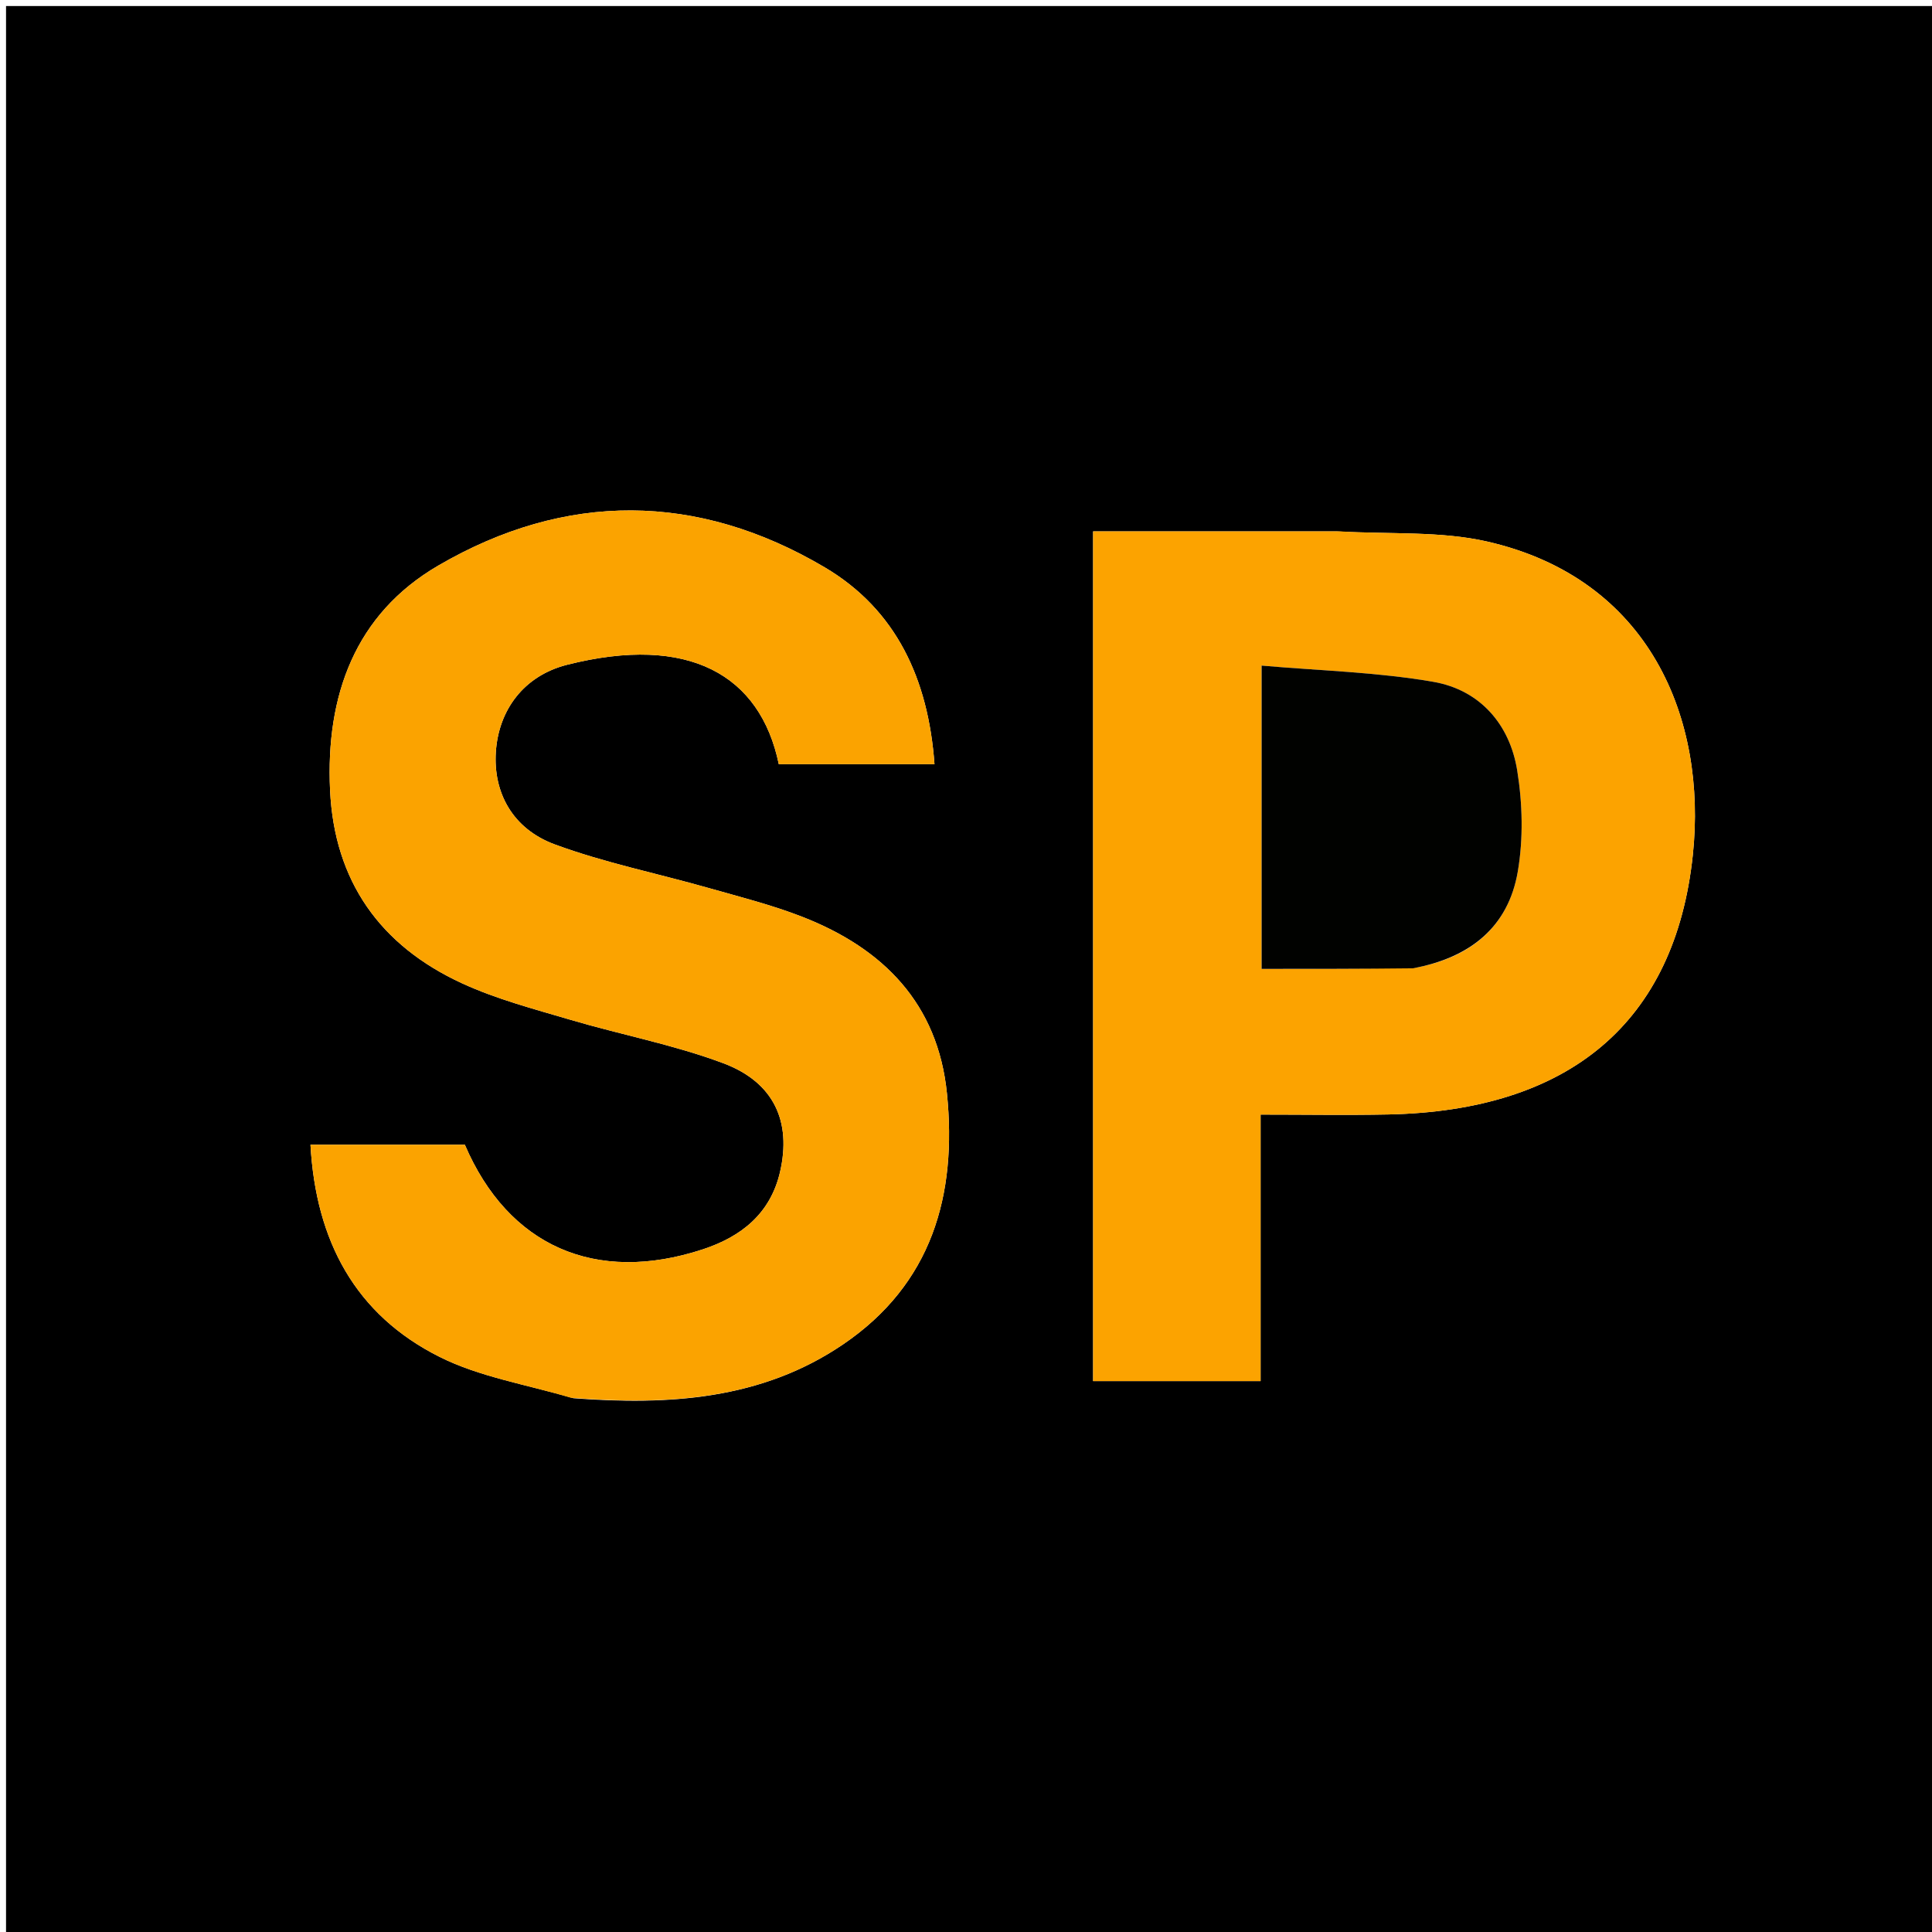
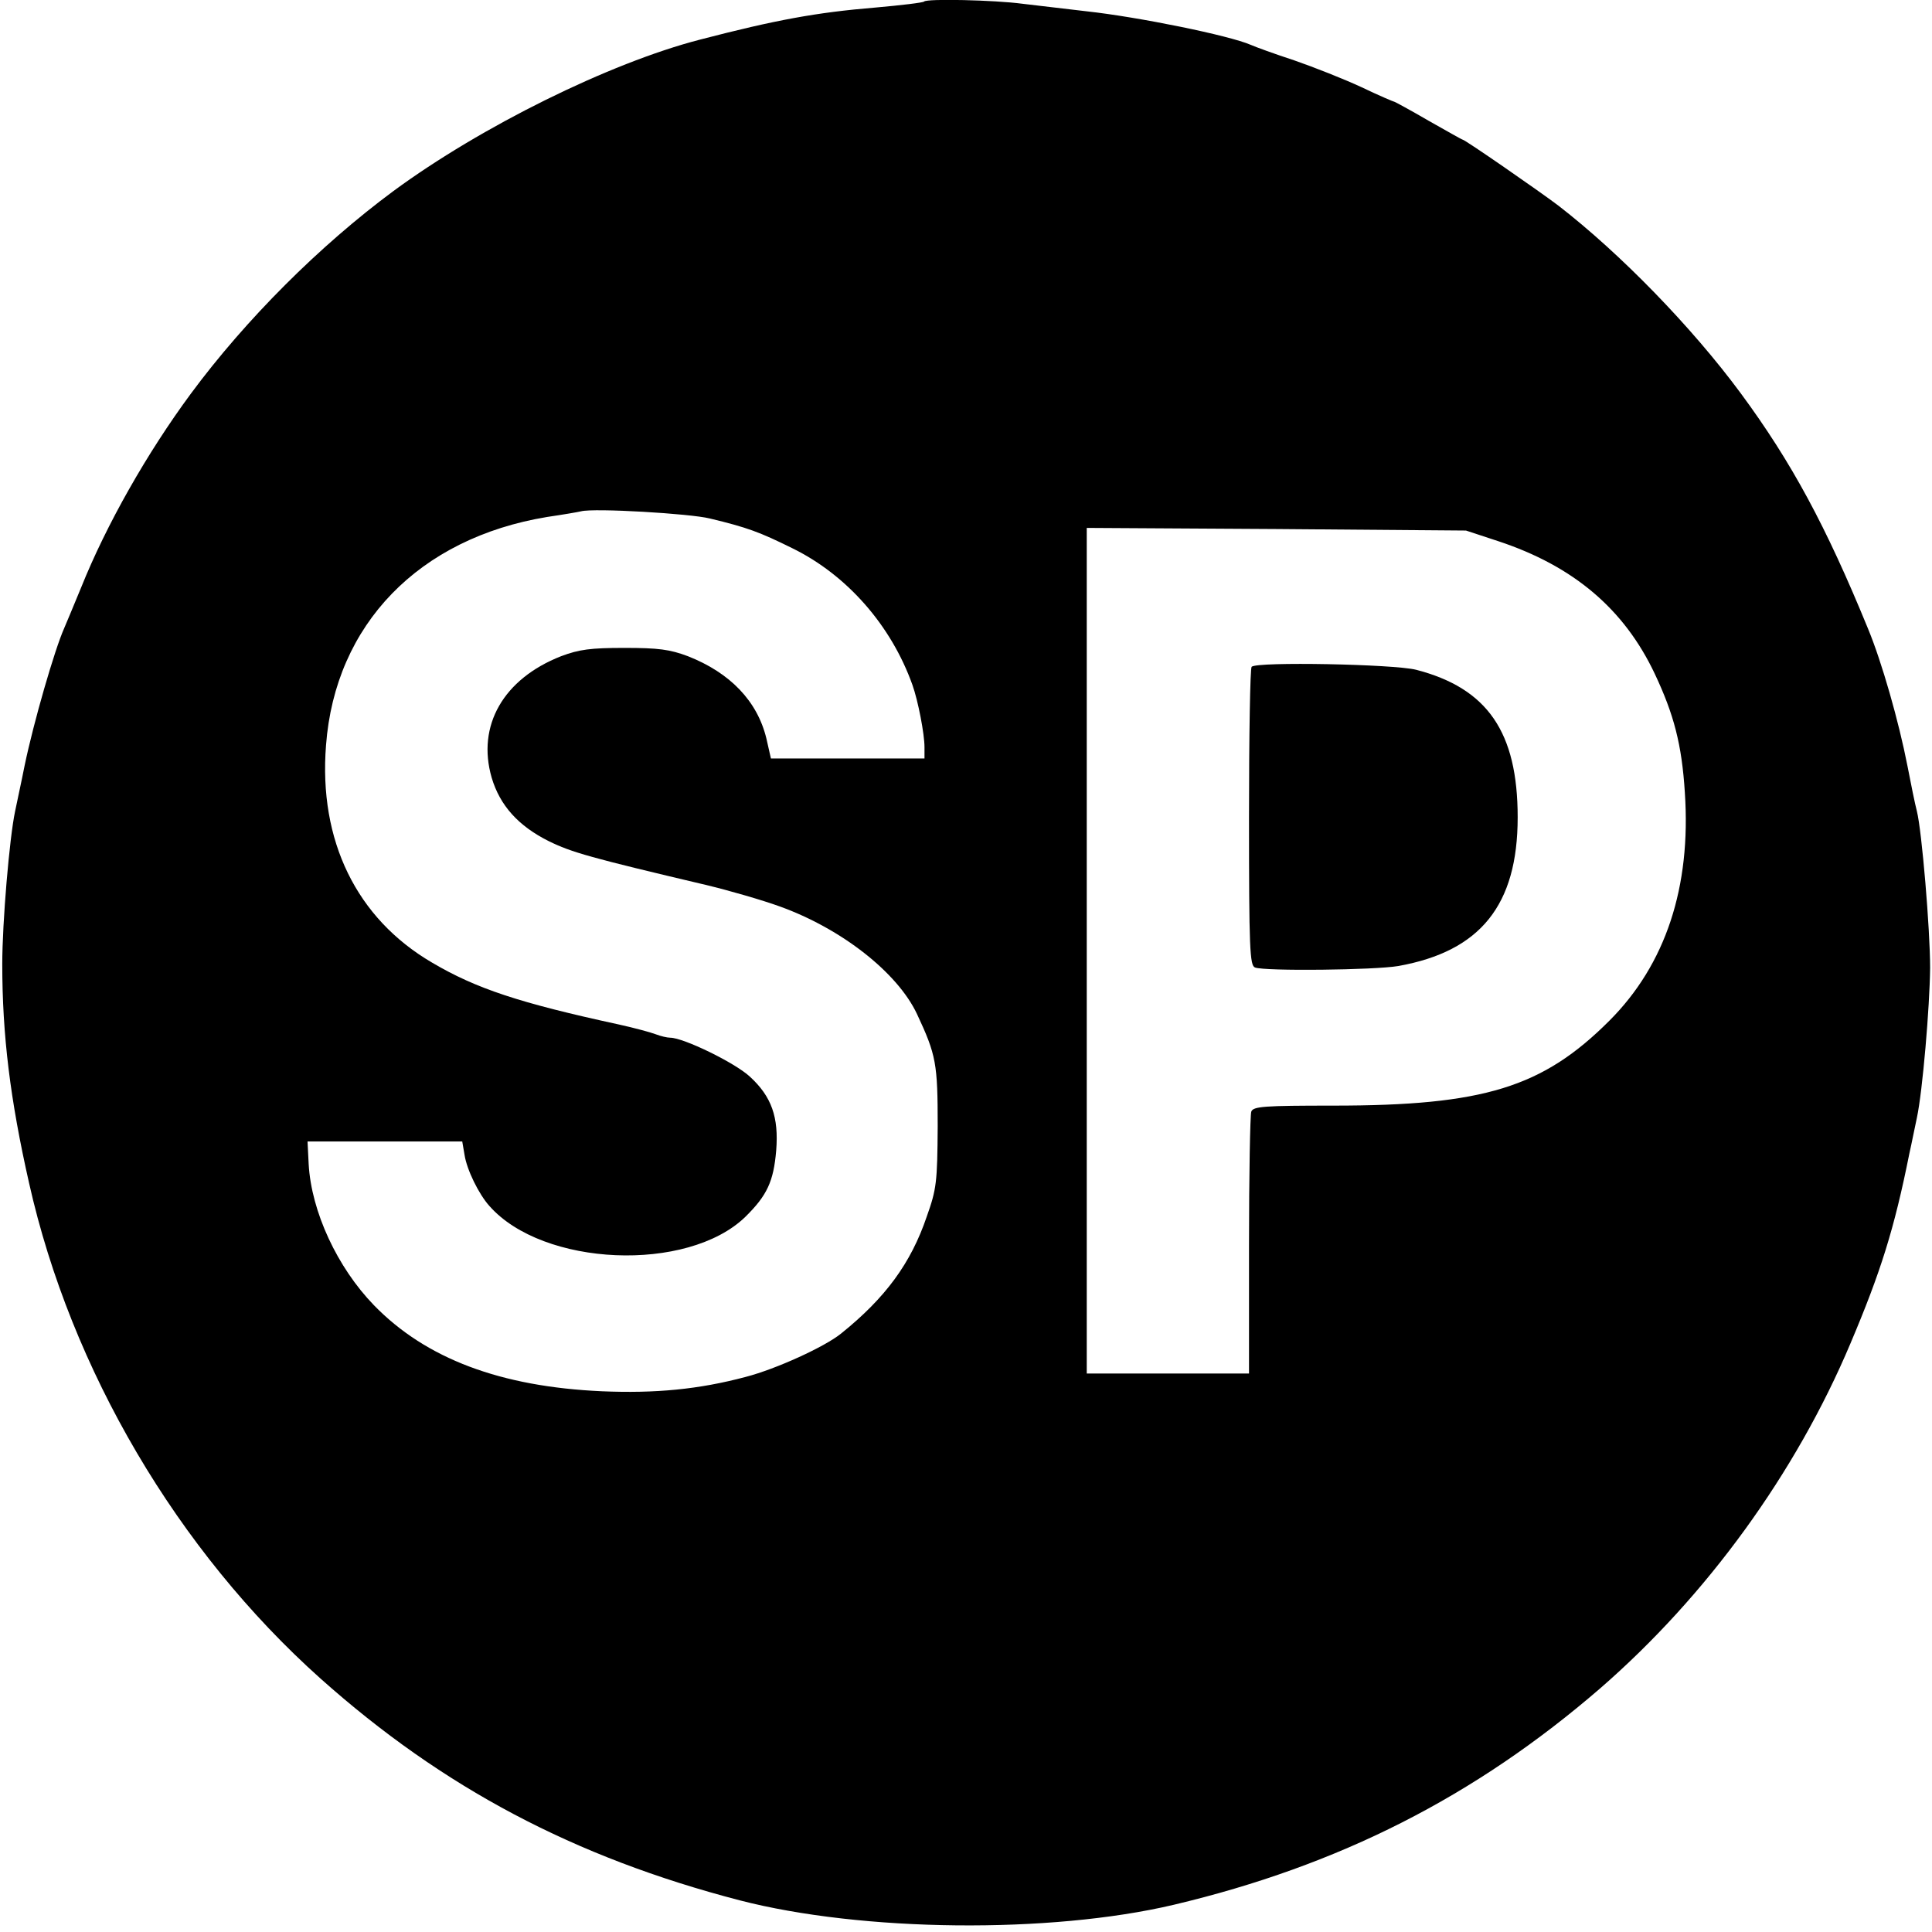
- <svg xmlns="http://www.w3.org/2000/svg" version="1.1" id="Layer_1" x="0px" y="0px" width="100%" viewBox="0 0 320 320" enable-background="new 0 0 320 320" xml:space="preserve">
-   <path fill="#000000" opacity="1" stroke="none" d=" M154,321   C102.667,321 51.833,321 1,321   C1,214.333 1,107.667 1,1   C107.667,1 214.333,1 321,1   C321,107.667 321,214.333 321,321   C265.5,321 210,321 154,321  M95.004,231.595   C110.713,232.771 126.091,231.875 139.635,222.675   C154.367,212.669 158.538,197.94 156.844,181.109   C155.347,166.233 146.309,157.099 132.934,151.872   C127.852,149.885 122.51,148.542 117.246,147.046   C108.798,144.646 100.12,142.896 91.91,139.869   C84.856,137.269 81.694,131.251 82.128,124.555   C82.575,117.647 86.712,111.928 93.959,110.1   C114.075,105.024 125.912,111.767 128.992,126.571   C137.566,126.571 146.102,126.571 154.78,126.571   C153.763,112.521 148.474,100.987 136.588,93.962   C115.52,81.51 93.661,81.394 72.588,93.678   C58.781,101.725 53.941,115.255 54.668,130.859   C55.372,145.989 63.002,156.637 76.528,162.868   C82.215,165.488 88.39,167.109 94.429,168.893   C102.859,171.385 111.585,173.029 119.786,176.1   C128.233,179.262 131.12,185.818 129.196,194.124   C127.595,201.032 122.763,204.838 116.416,206.927   C98.604,212.788 84.174,206.358 76.994,189.606   C68.537,189.606 60.144,189.606 51.425,189.606   C52.313,205.527 58.843,217.76 72.846,224.762   C79.408,228.044 86.995,229.273 95.004,231.595  M221.5,88.017   C208.05,88.017 194.601,88.017 181.054,88.017   C181.054,135.256 181.054,181.961 181.054,228.75   C190.301,228.75 199.219,228.75 208.793,228.75   C208.793,213.961 208.793,199.414 208.793,184.61   C216.269,184.61 223.09,184.725 229.906,184.59   C259.879,183.996 277.46,169.408 280.387,141.594   C282.751,119.131 273.314,95.849 246.315,89.695   C238.647,87.948 230.452,88.513 221.5,88.017  z" />
-   <path fill="#FBA300" opacity="1" stroke="none" d=" M94.561,231.513   C86.995,229.273 79.408,228.044 72.846,224.762   C58.843,217.76 52.313,205.527 51.425,189.606   C60.144,189.606 68.537,189.606 76.994,189.606   C84.174,206.358 98.604,212.788 116.416,206.927   C122.763,204.838 127.595,201.032 129.196,194.124   C131.12,185.818 128.233,179.262 119.786,176.1   C111.585,173.029 102.859,171.385 94.429,168.893   C88.39,167.109 82.215,165.488 76.528,162.868   C63.002,156.637 55.372,145.989 54.668,130.859   C53.941,115.255 58.781,101.725 72.588,93.678   C93.661,81.394 115.52,81.51 136.588,93.962   C148.474,100.987 153.763,112.521 154.78,126.571   C146.102,126.571 137.566,126.571 128.992,126.571   C125.912,111.767 114.075,105.024 93.959,110.1   C86.712,111.928 82.575,117.647 82.128,124.555   C81.694,131.251 84.856,137.269 91.91,139.869   C100.12,142.896 108.798,144.646 117.246,147.046   C122.51,148.542 127.852,149.885 132.934,151.872   C146.309,157.099 155.347,166.233 156.844,181.109   C158.538,197.94 154.367,212.669 139.635,222.675   C126.091,231.875 110.713,232.771 94.561,231.513  z" />
-   <path fill="#FCA300" opacity="1" stroke="none" d=" M221.999,88.017   C230.452,88.513 238.647,87.948 246.315,89.695   C273.314,95.849 282.751,119.131 280.387,141.594   C277.46,169.408 259.879,183.996 229.906,184.59   C223.09,184.725 216.269,184.61 208.793,184.61   C208.793,199.414 208.793,213.961 208.793,228.75   C199.219,228.75 190.301,228.75 181.054,228.75   C181.054,181.961 181.054,135.256 181.054,88.017   C194.601,88.017 208.05,88.017 221.999,88.017  M234.442,160.286   C243.532,158.628 249.824,153.53 251.394,144.357   C252.326,138.912 252.182,133.054 251.293,127.582   C250.047,119.916 245.081,114.263 237.409,112.933   C228.055,111.312 218.46,111.078 208.963,110.244   C208.963,128.006 208.963,144.387 208.963,160.477   C217.406,160.477 225.504,160.477 234.442,160.286  z" />
-   <path fill="#010200" opacity="1" stroke="none" d=" M234.022,160.381   C225.504,160.477 217.406,160.477 208.963,160.477   C208.963,144.387 208.963,128.006 208.963,110.244   C218.46,111.078 228.055,111.312 237.409,112.933   C245.081,114.263 250.047,119.916 251.293,127.582   C252.182,133.054 252.326,138.912 251.394,144.357   C249.824,153.53 243.532,158.628 234.022,160.381  z" />
+ <svg xmlns="http://www.w3.org/2000/svg" version="1.0" width="512pt" height="512pt" viewBox="0 0 512 512" preserveAspectRatio="xMidYMid meet">
+   <g transform="translate(0,512) scale(0.1,-0.1)" fill="#000000" stroke="none">
+     <path d="M2449 5116 c-2 -3 -61 -10 -129 -16 -157 -13 -265 -33 -465 -85 -240 -62 -581 -231 -812 -401 -196 -145 -392 -341 -537 -537 -116 -157 -224 -347 -291 -514 -20 -48 -40 -97 -45 -108 -25 -56 -81 -249 -105 -365 -8 -41 -20 -95 -25 -120 -15 -71 -34 -295 -34 -405 0 -188 21 -359 71 -580 111 -495 394 -975 772 -1313 325 -290 673 -474 1111 -588 325 -84 823 -89 1150 -12 439 104 799 287 1131 574 282 245 518 570 663 914 80 189 116 303 156 503 6 26 14 68 20 95 15 70 34 294 35 397 0 103 -22 363 -35 415 -5 19 -16 73 -25 120 -23 118 -68 276 -105 365 -111 271 -202 440 -337 623 -130 176 -319 370 -483 497 -53 40 -248 175 -254 175 -2 0 -42 23 -90 50 -48 28 -89 50 -90 50 -2 0 -42 17 -88 39 -45 21 -126 53 -178 71 -52 17 -104 36 -115 41 -57 25 -298 74 -435 89 -52 6 -129 15 -170 20 -75 10 -253 14 -261 6z m-568 -1370 c100 -24 132 -36 219 -79 145 -71 262 -205 318 -362 15 -42 32 -130 32 -165 l0 -30 -203 0 -204 0 -12 53 c-24 99 -96 174 -208 218 -48 18 -78 22 -168 22 -90 0 -120 -4 -168 -22 -153 -60 -224 -184 -184 -322 22 -74 71 -128 151 -168 61 -30 111 -44 416 -116 63 -15 152 -41 196 -57 164 -59 312 -175 364 -285 51 -109 55 -131 55 -298 -1 -148 -3 -166 -29 -239 -42 -124 -110 -216 -227 -310 -43 -35 -172 -94 -253 -115 -124 -33 -239 -44 -381 -38 -268 12 -466 86 -604 228 -97 100 -166 248 -173 374 l-3 60 205 0 205 0 6 -35 c6 -40 38 -105 66 -136 142 -161 525 -177 678 -29 58 57 75 94 82 176 7 88 -12 143 -70 196 -40 37 -176 103 -211 103 -8 0 -25 4 -38 9 -13 5 -57 17 -98 26 -263 57 -378 95 -495 164 -200 117 -301 323 -281 576 24 320 246 549 586 605 41 6 82 13 90 15 34 9 289 -6 341 -19z m2089 -60 c200 -66 334 -180 415 -351 51 -108 72 -188 80 -315 17 -251 -51 -456 -200 -605 -177 -177 -333 -225 -731 -225 -184 0 -213 -2 -218 -16 -3 -9 -6 -168 -6 -355 l0 -339 -215 0 -215 0 0 1121 0 1120 503 -3 502 -4 85 -28z" />
+     <path d="M3317 3353 c-4 -3 -7 -183 -7 -399 0 -348 2 -393 16 -398 26 -10 316 -7 380 4 217 39 316 161 316 394 0 226 -80 342 -269 391 -59 15 -422 22 -436 8z" />
+   </g>
</svg>
